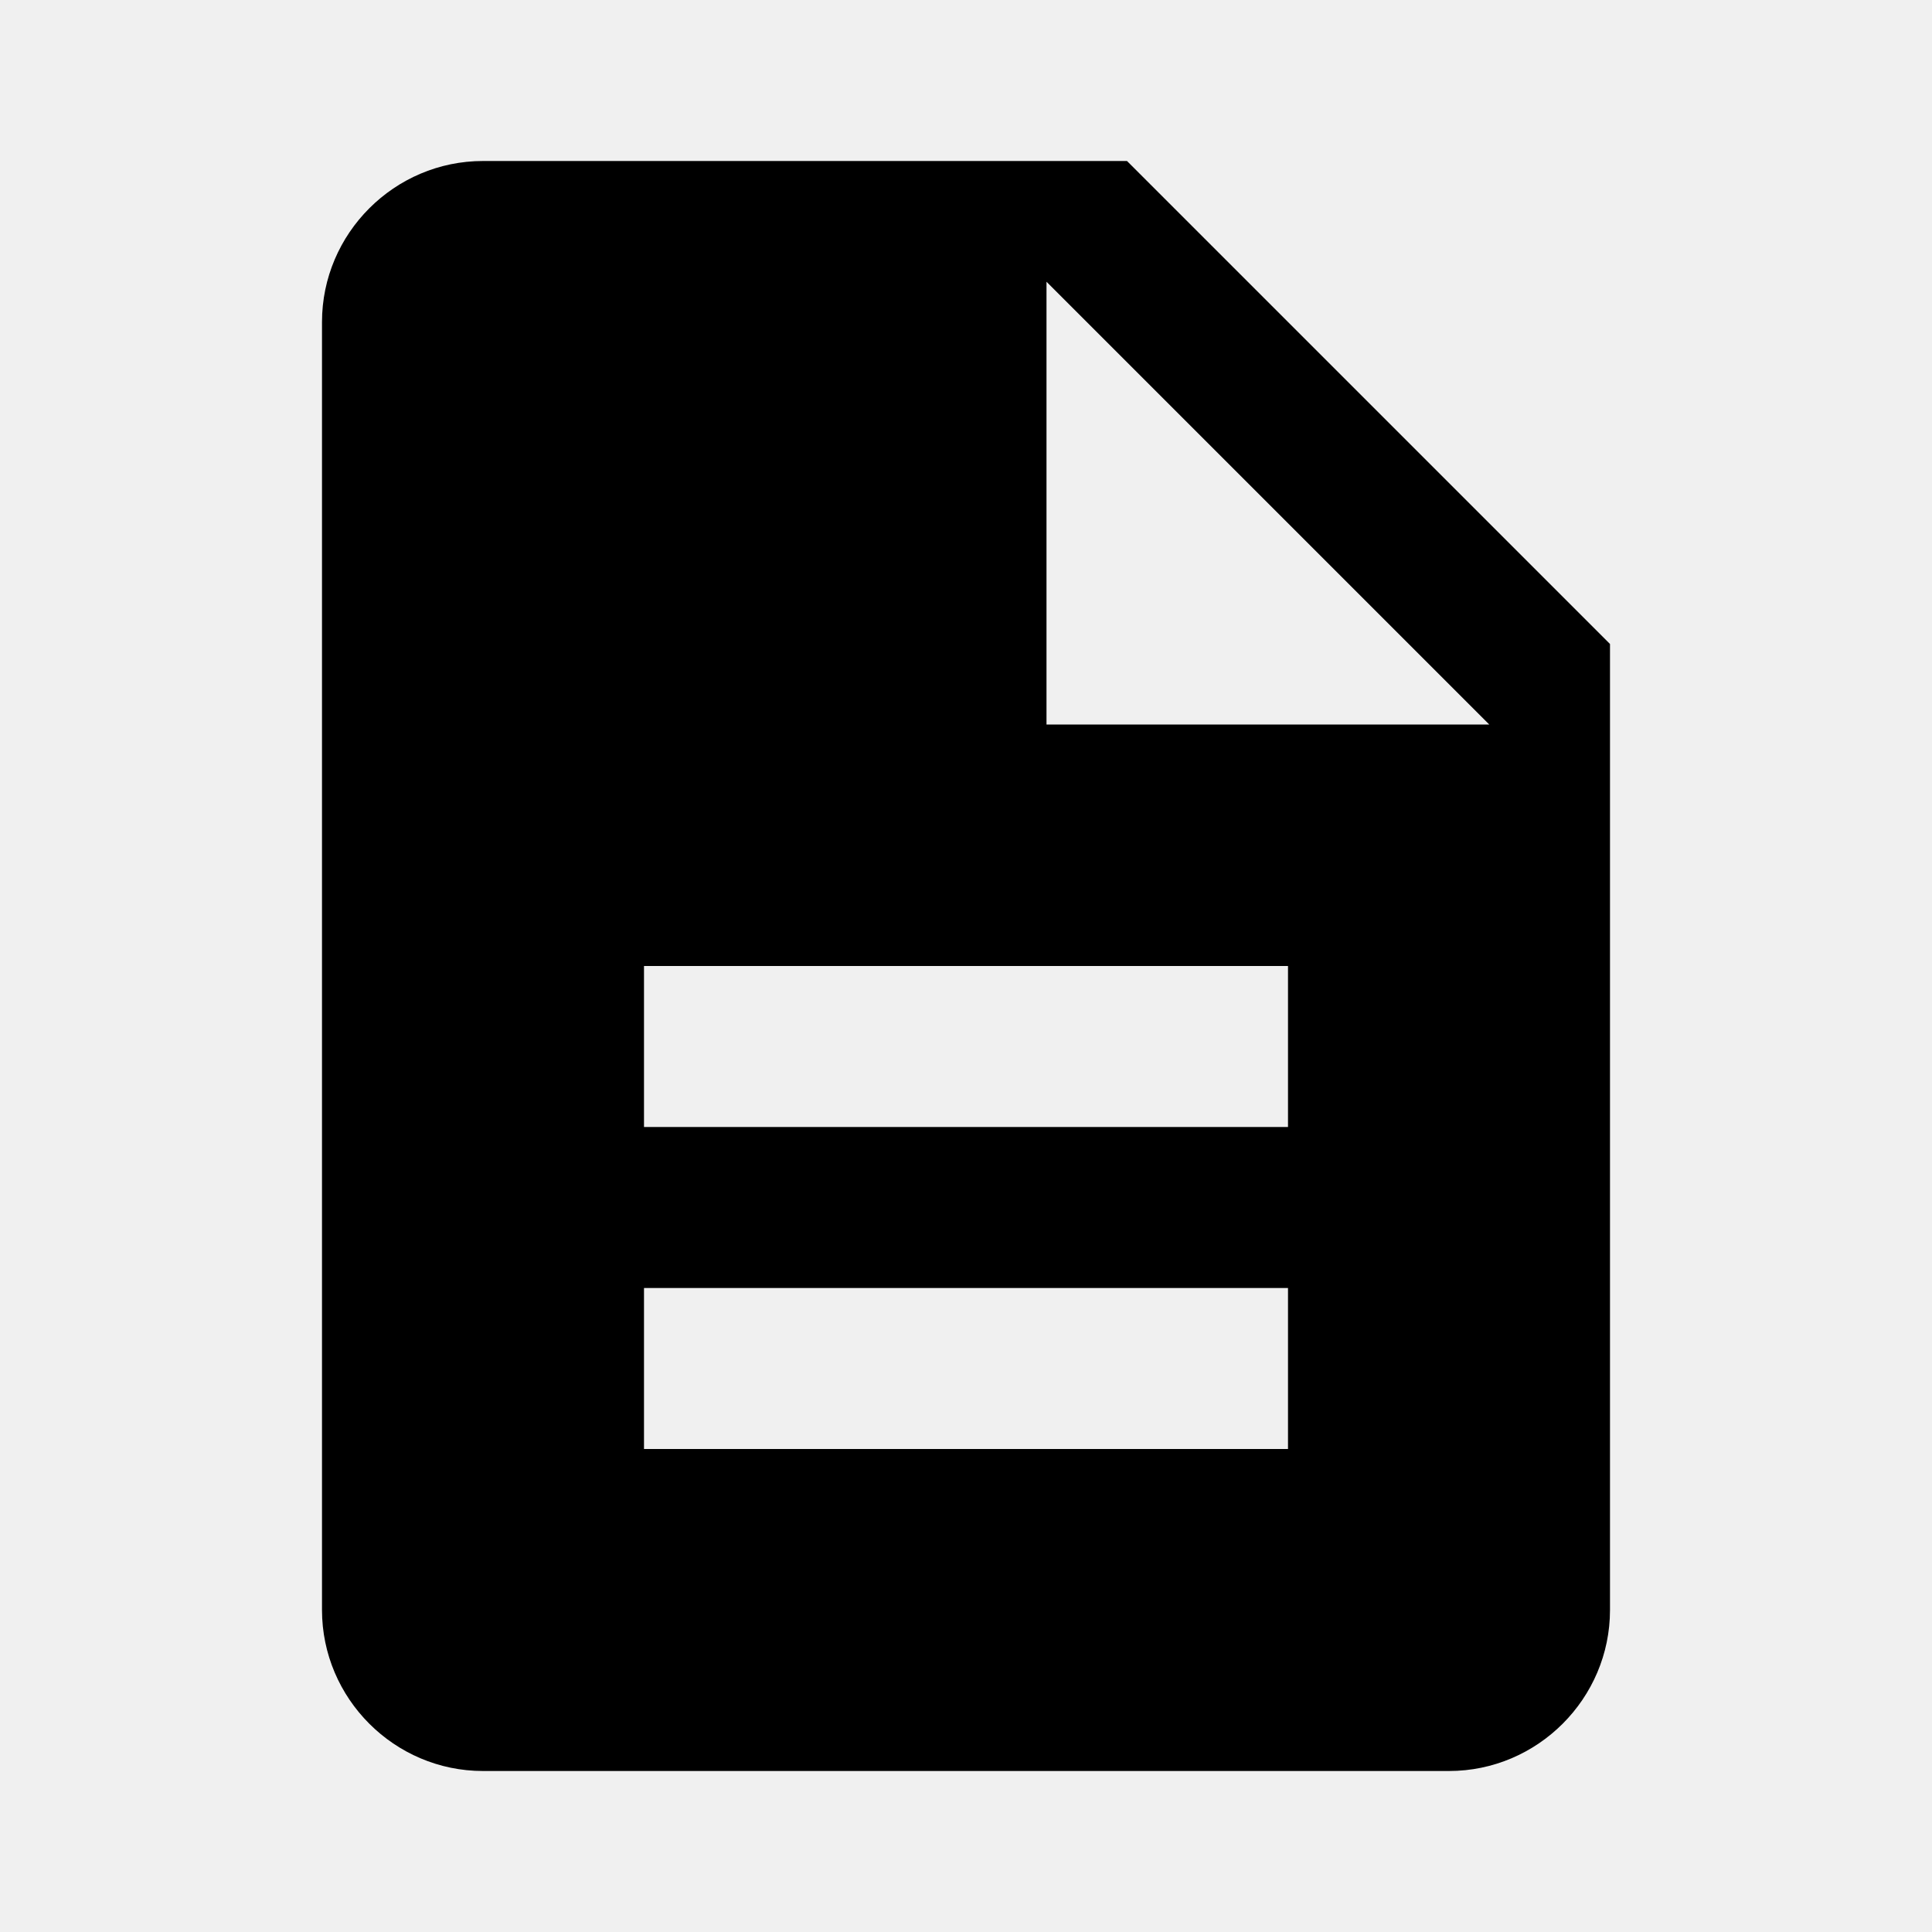
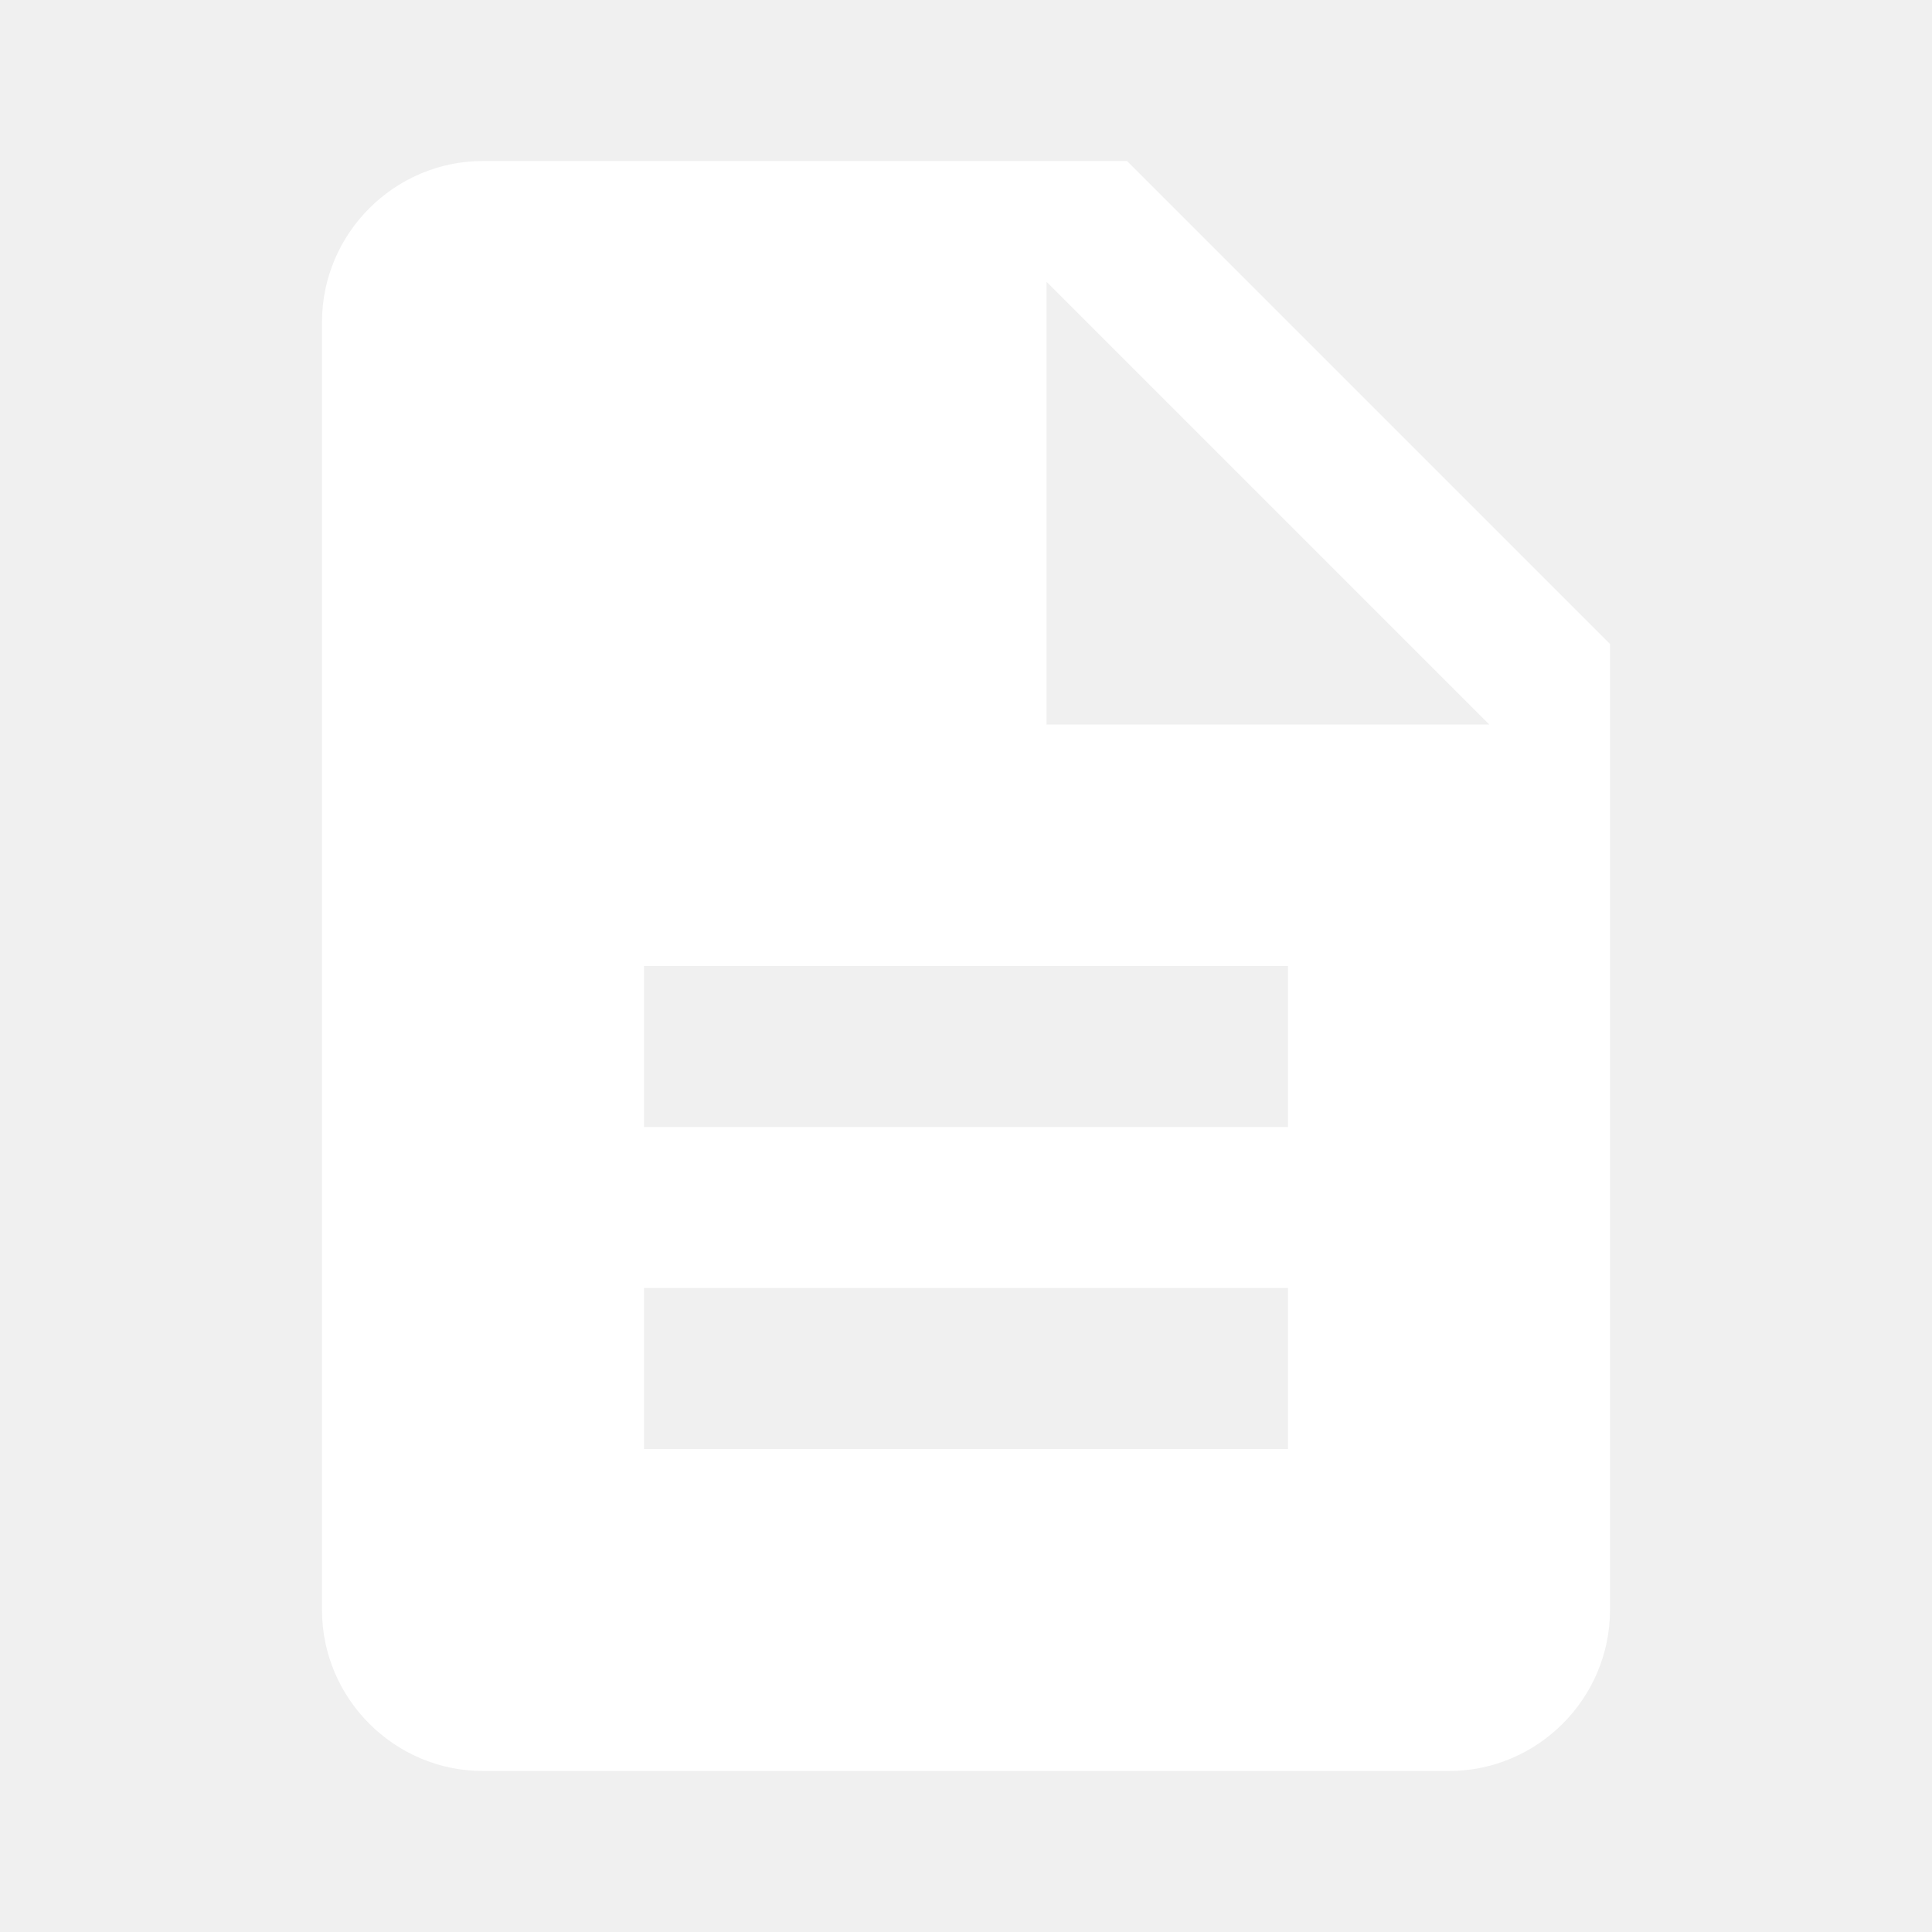
- <svg xmlns="http://www.w3.org/2000/svg" viewBox="0 0 24 24" width="24" height="24">
+ <svg xmlns="http://www.w3.org/2000/svg" viewBox="0 0 24 24" width="24" height="24" fill="white">
  <path d="M14 2H6c-1.1 0-2 .9-2 2v16c0 1.1.9 2 2 2h12c1.1 0 2-.9 2-2V8l-6-6zm2 16H8v-2h8v2zm0-4H8v-2h8v2zm-3-5V3.5L18.5 9H13z" />
</svg>
